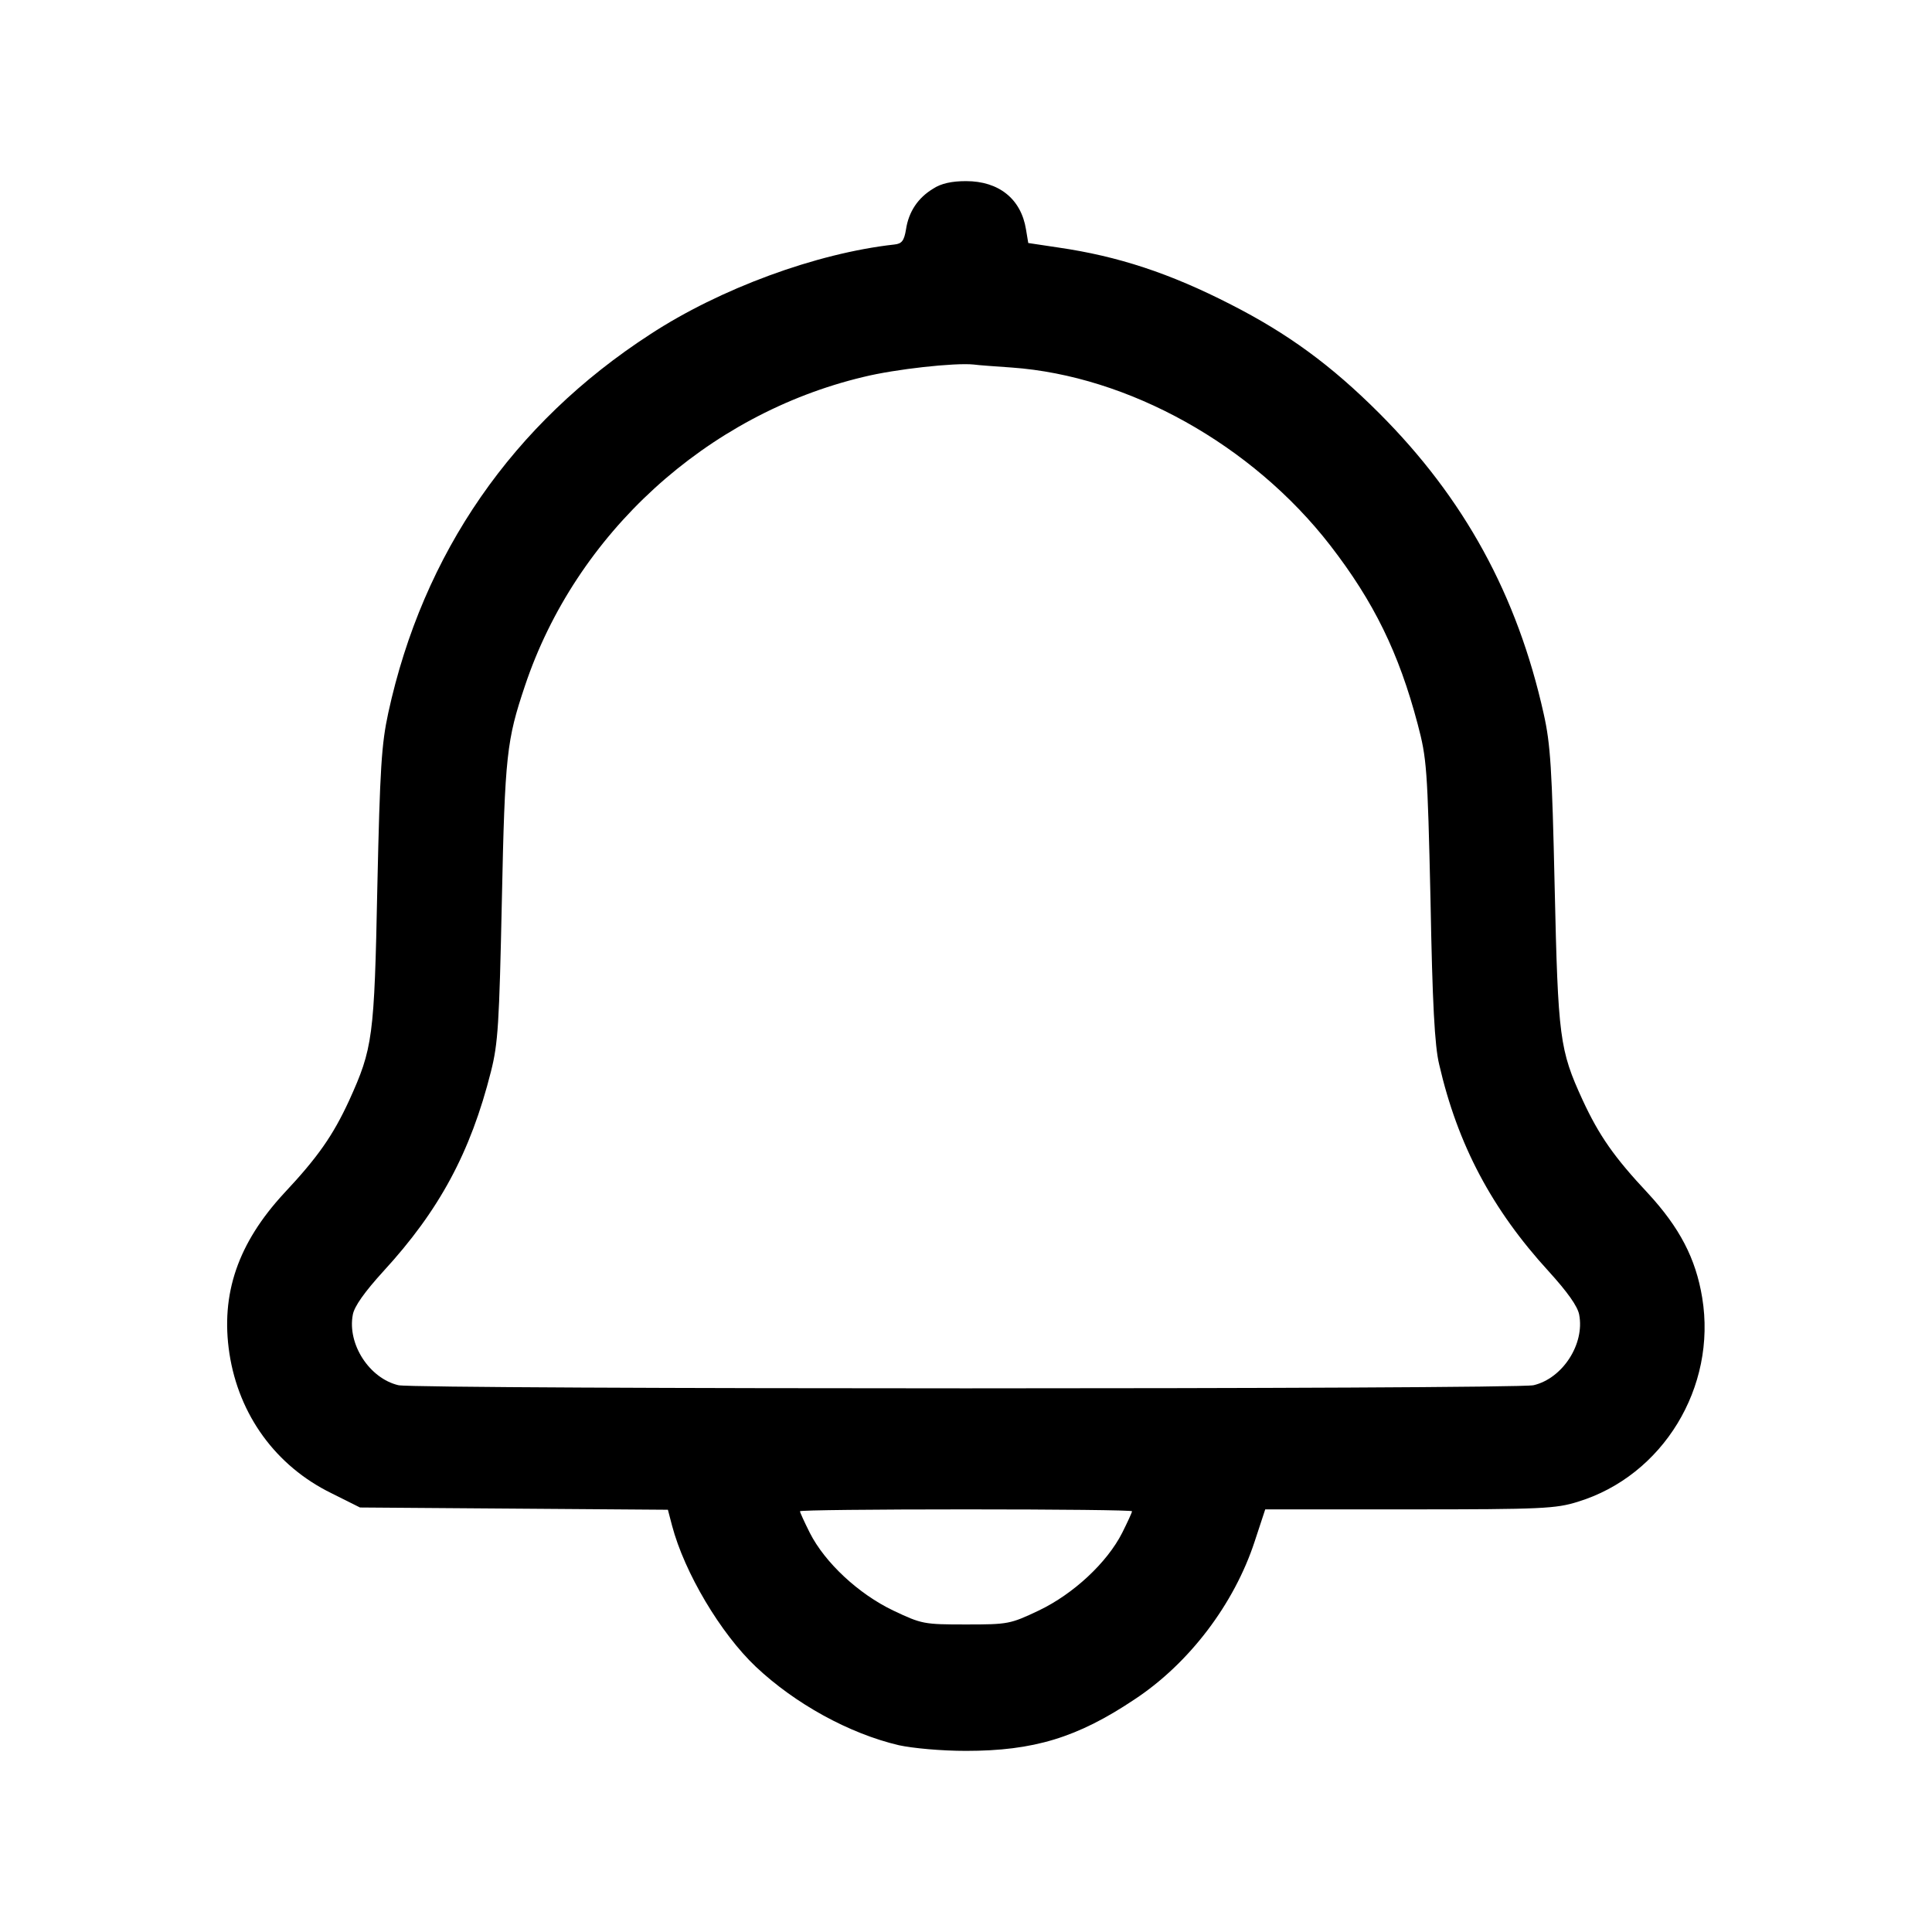
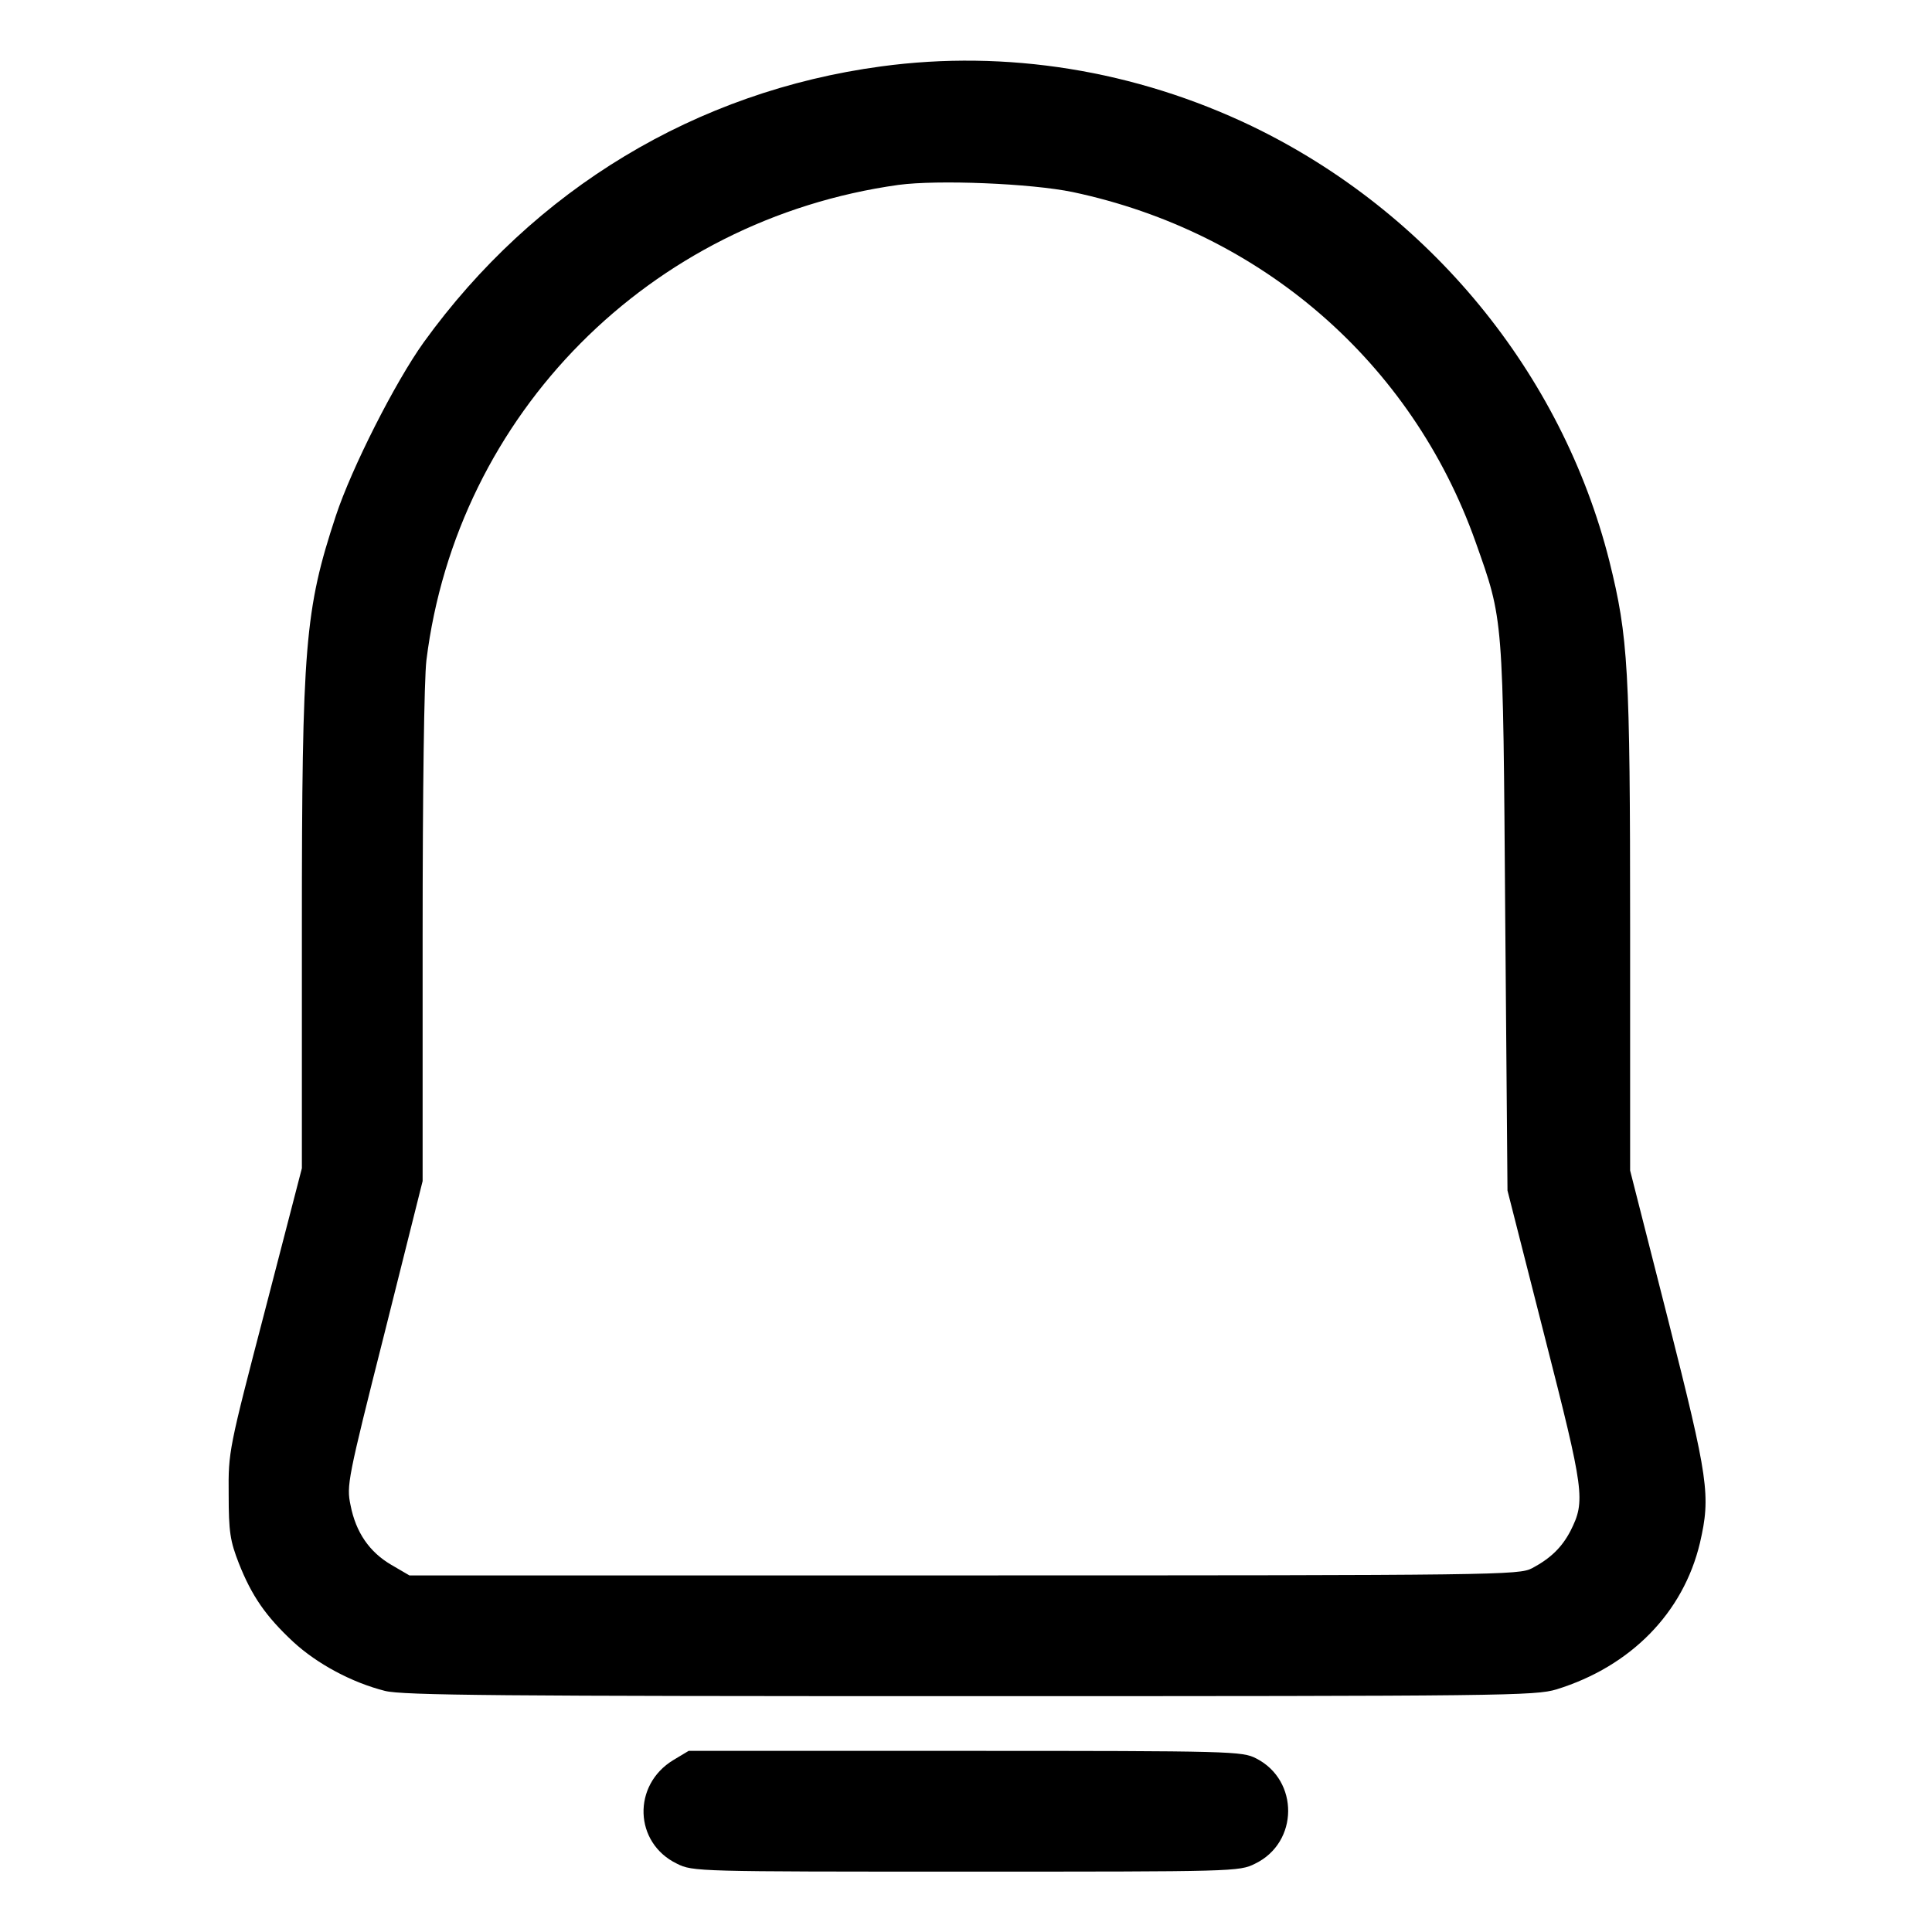
<svg xmlns="http://www.w3.org/2000/svg" version="1.0" width="512pt" height="512pt" viewBox="0 0 512 512" preserveAspectRatio="xMidYMid meet">
  <g transform="translate(0,512) scale(0.1,-0.1)" fill="#000000" stroke="none">
-     <path d="M2473 4620 c-40 -24 -65 -61 -72 -108 -5 -30 -11 -38 -31 -40 -207 -23 -462 -117 -647 -238 -364 -236 -602 -580 -694 -1003 -18 -83 -22 -146 -29 -461 -8 -401 -12 -428 -75 -567 -43 -93 -83 -150 -172 -245 -122 -132 -169 -267 -145 -425 25 -163 123 -298 270 -370 l76 -38 408 -3 408 -3 11 -42 c33 -125 129 -286 222 -374 104 -98 247 -177 379 -208 37 -8 112 -15 178 -15 179 0 295 35 446 136 146 96 265 254 319 419 l28 85 382 0 c352 0 388 2 446 20 226 69 369 304 330 541 -17 104 -60 186 -144 277 -89 95 -129 152 -173 247 -61 133 -65 164 -74 565 -7 313 -11 378 -29 458 -70 315 -211 572 -436 797 -127 127 -242 211 -393 288 -162 83 -299 128 -457 151 l-80 12 -6 36 c-13 81 -72 128 -159 128 -37 0 -66 -6 -87 -20z m208 -474 c309 -22 637 -204 844 -471 116 -150 182 -285 232 -474 24 -91 26 -115 34 -466 5 -274 11 -387 23 -436 49 -213 140 -384 290 -548 50 -55 77 -93 81 -115 15 -78 -44 -169 -121 -187 -51 -11 -2957 -11 -3008 0 -77 18 -136 109 -121 187 4 22 31 60 81 115 148 161 231 315 285 529 19 75 22 126 29 455 8 385 13 424 61 567 135 404 482 720 897 819 85 21 242 38 292 33 14 -2 59 -5 101 -8z m319 -3031 c0 -3 -12 -29 -26 -57 -40 -79 -129 -162 -221 -206 -76 -36 -81 -37 -193 -37 -112 0 -117 1 -193 37 -92 44 -181 127 -221 206 -14 28 -26 54 -26 57 0 3 198 5 440 5 242 0 440 -2 440 -5z" />
+     <path d="M2335 4944 c-490 -66 -919 -325 -1212 -731 -76 -106 -191 -333 -233 -460 -82 -249 -90 -342 -90 -1093 l0 -636 -97 -374 c-97 -372 -98 -376 -97 -490 0 -100 4 -124 27 -183 34 -86 71 -140 144 -208 64 -59 156 -108 243 -130 46 -12 308 -14 1550 -14 1423 0 1498 1 1555 18 197 61 336 203 380 388 29 126 23 167 -85 594 l-100 393 0 641 c0 692 -5 772 -55 974 -126 499 -477 926 -948 1153 -309 148 -650 203 -982 158z m508 -333 c500 -106 898 -451 1067 -926 75 -212 73 -189 79 -995 l6 -725 98 -385 c106 -415 109 -437 69 -517 -23 -44 -53 -73 -102 -99 -34 -18 -89 -19 -1505 -19 l-1470 0 -48 28 c-58 34 -94 86 -108 158 -11 52 -8 68 90 456 l101 403 0 648 c0 389 4 681 10 732 81 653 592 1168 1251 1260 104 14 351 4 462 -19z" />
+     <path d="M1785 456 c-110 -66 -105 -220 9 -275 42 -21 54 -21 766 -21 712 0 724 0 766 21 116 56 117 221 3 279 -37 19 -62 20 -771 20 l-733 0 -40 -24z" />
  </g>
</svg>
